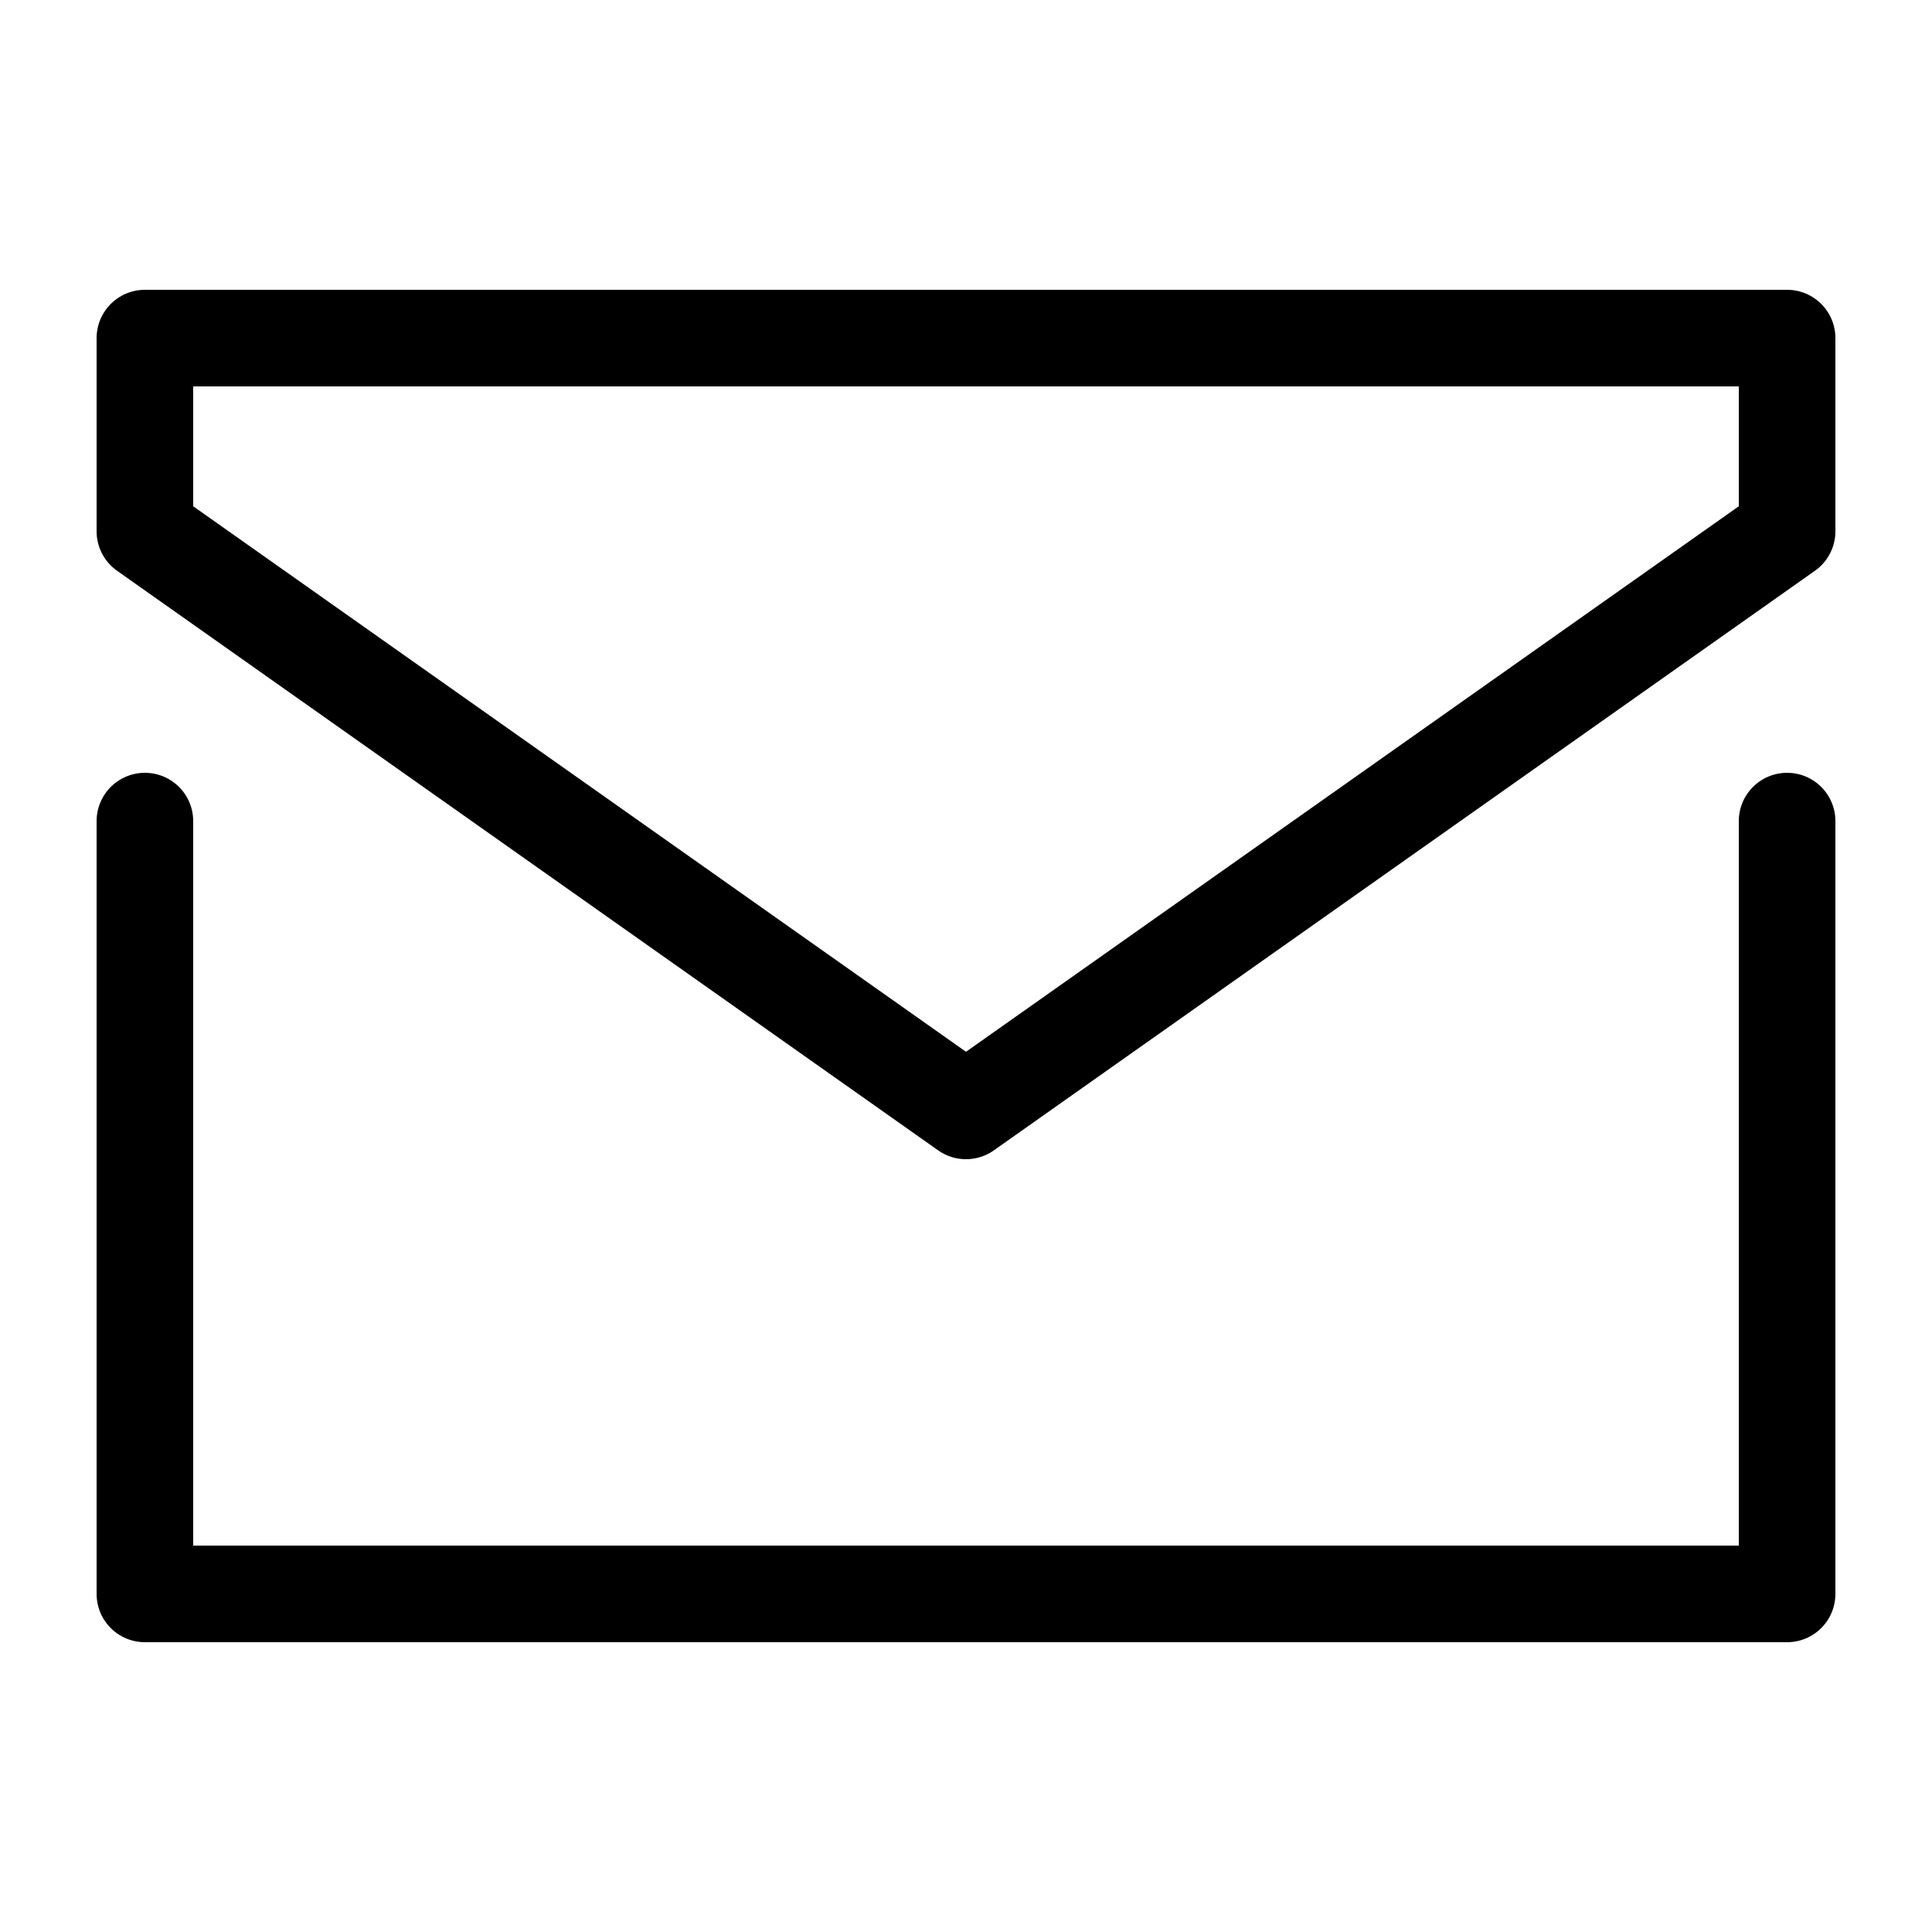
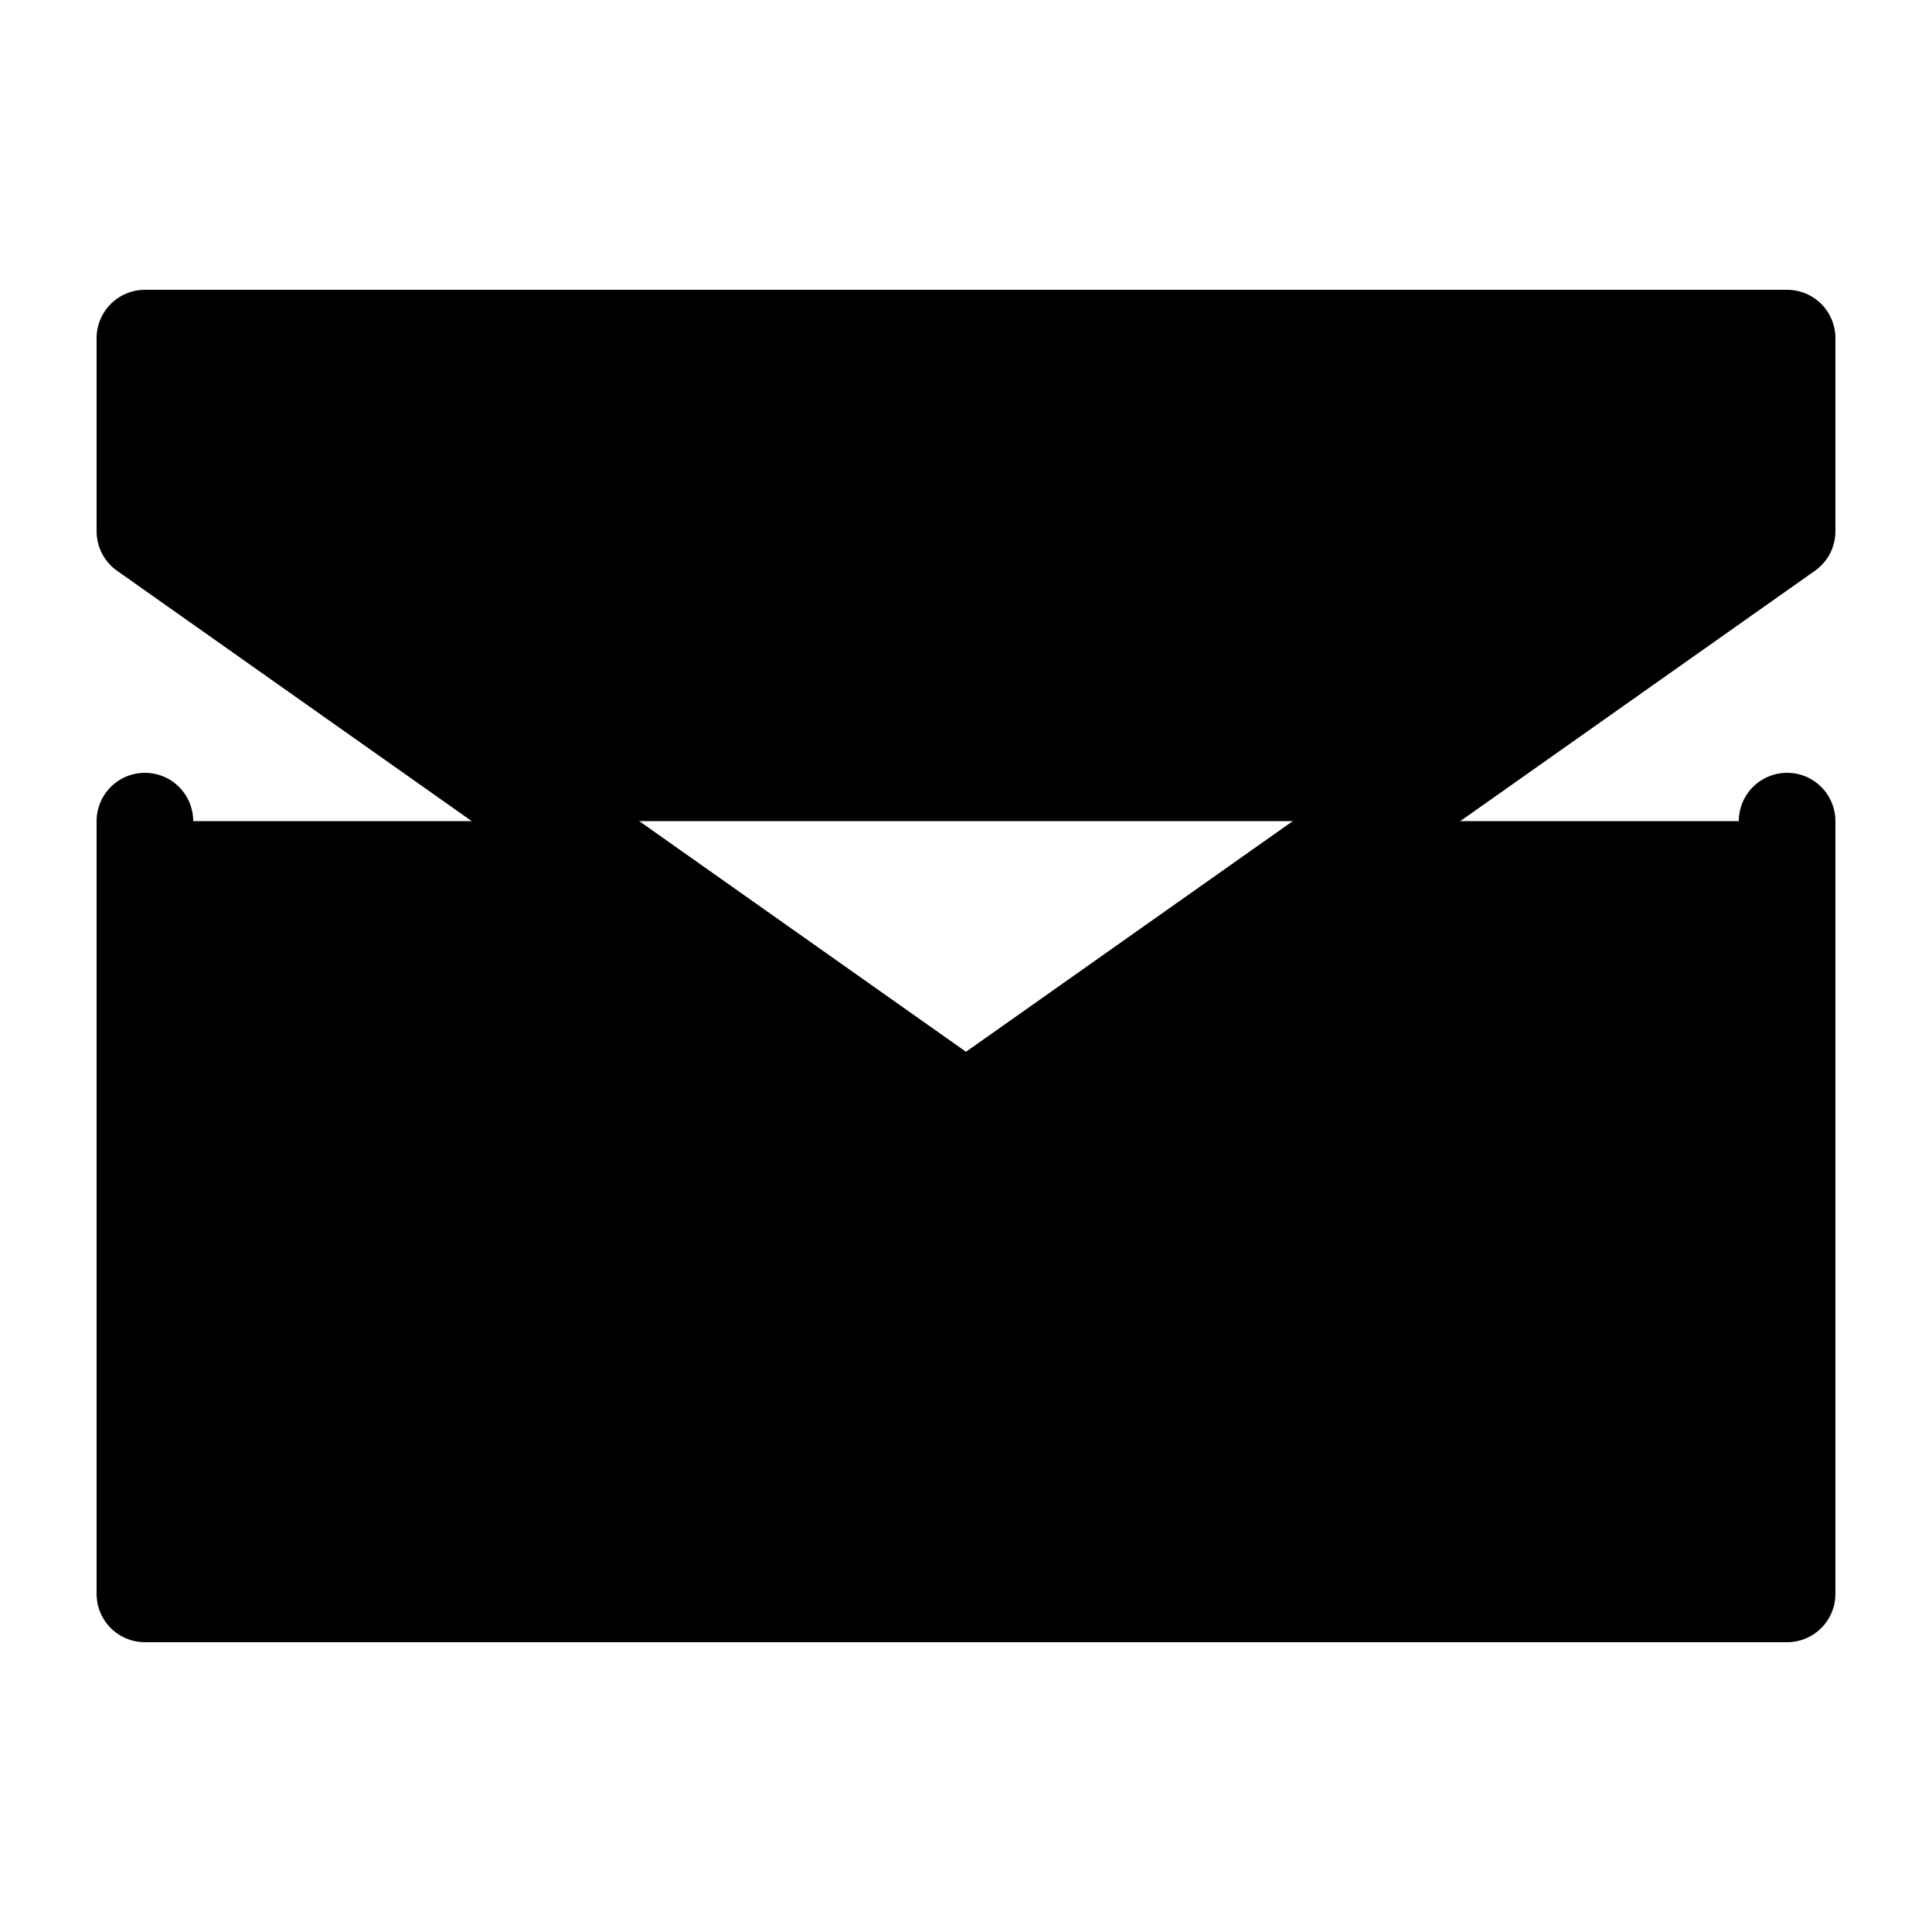
- <svg xmlns="http://www.w3.org/2000/svg" width="20" height="20" fill="none" viewBox="0 0 20 20">
-   <path stroke="#000" stroke-linecap="round" stroke-linejoin="round" d="M1.5 8.5v8h17v-8m-17-5h17v2l-8.5 6-8.5-6v-2Z" />
+ <svg xmlns="http://www.w3.org/2000/svg" width="20" height="20" fill="currentColor" viewBox="0 0 20 20">
+   <path stroke="currentColor" stroke-linecap="round" stroke-linejoin="round" d="M1.5 8.5v8h17v-8m-17-5h17v2l-8.5 6-8.5-6v-2Z" />
</svg>
